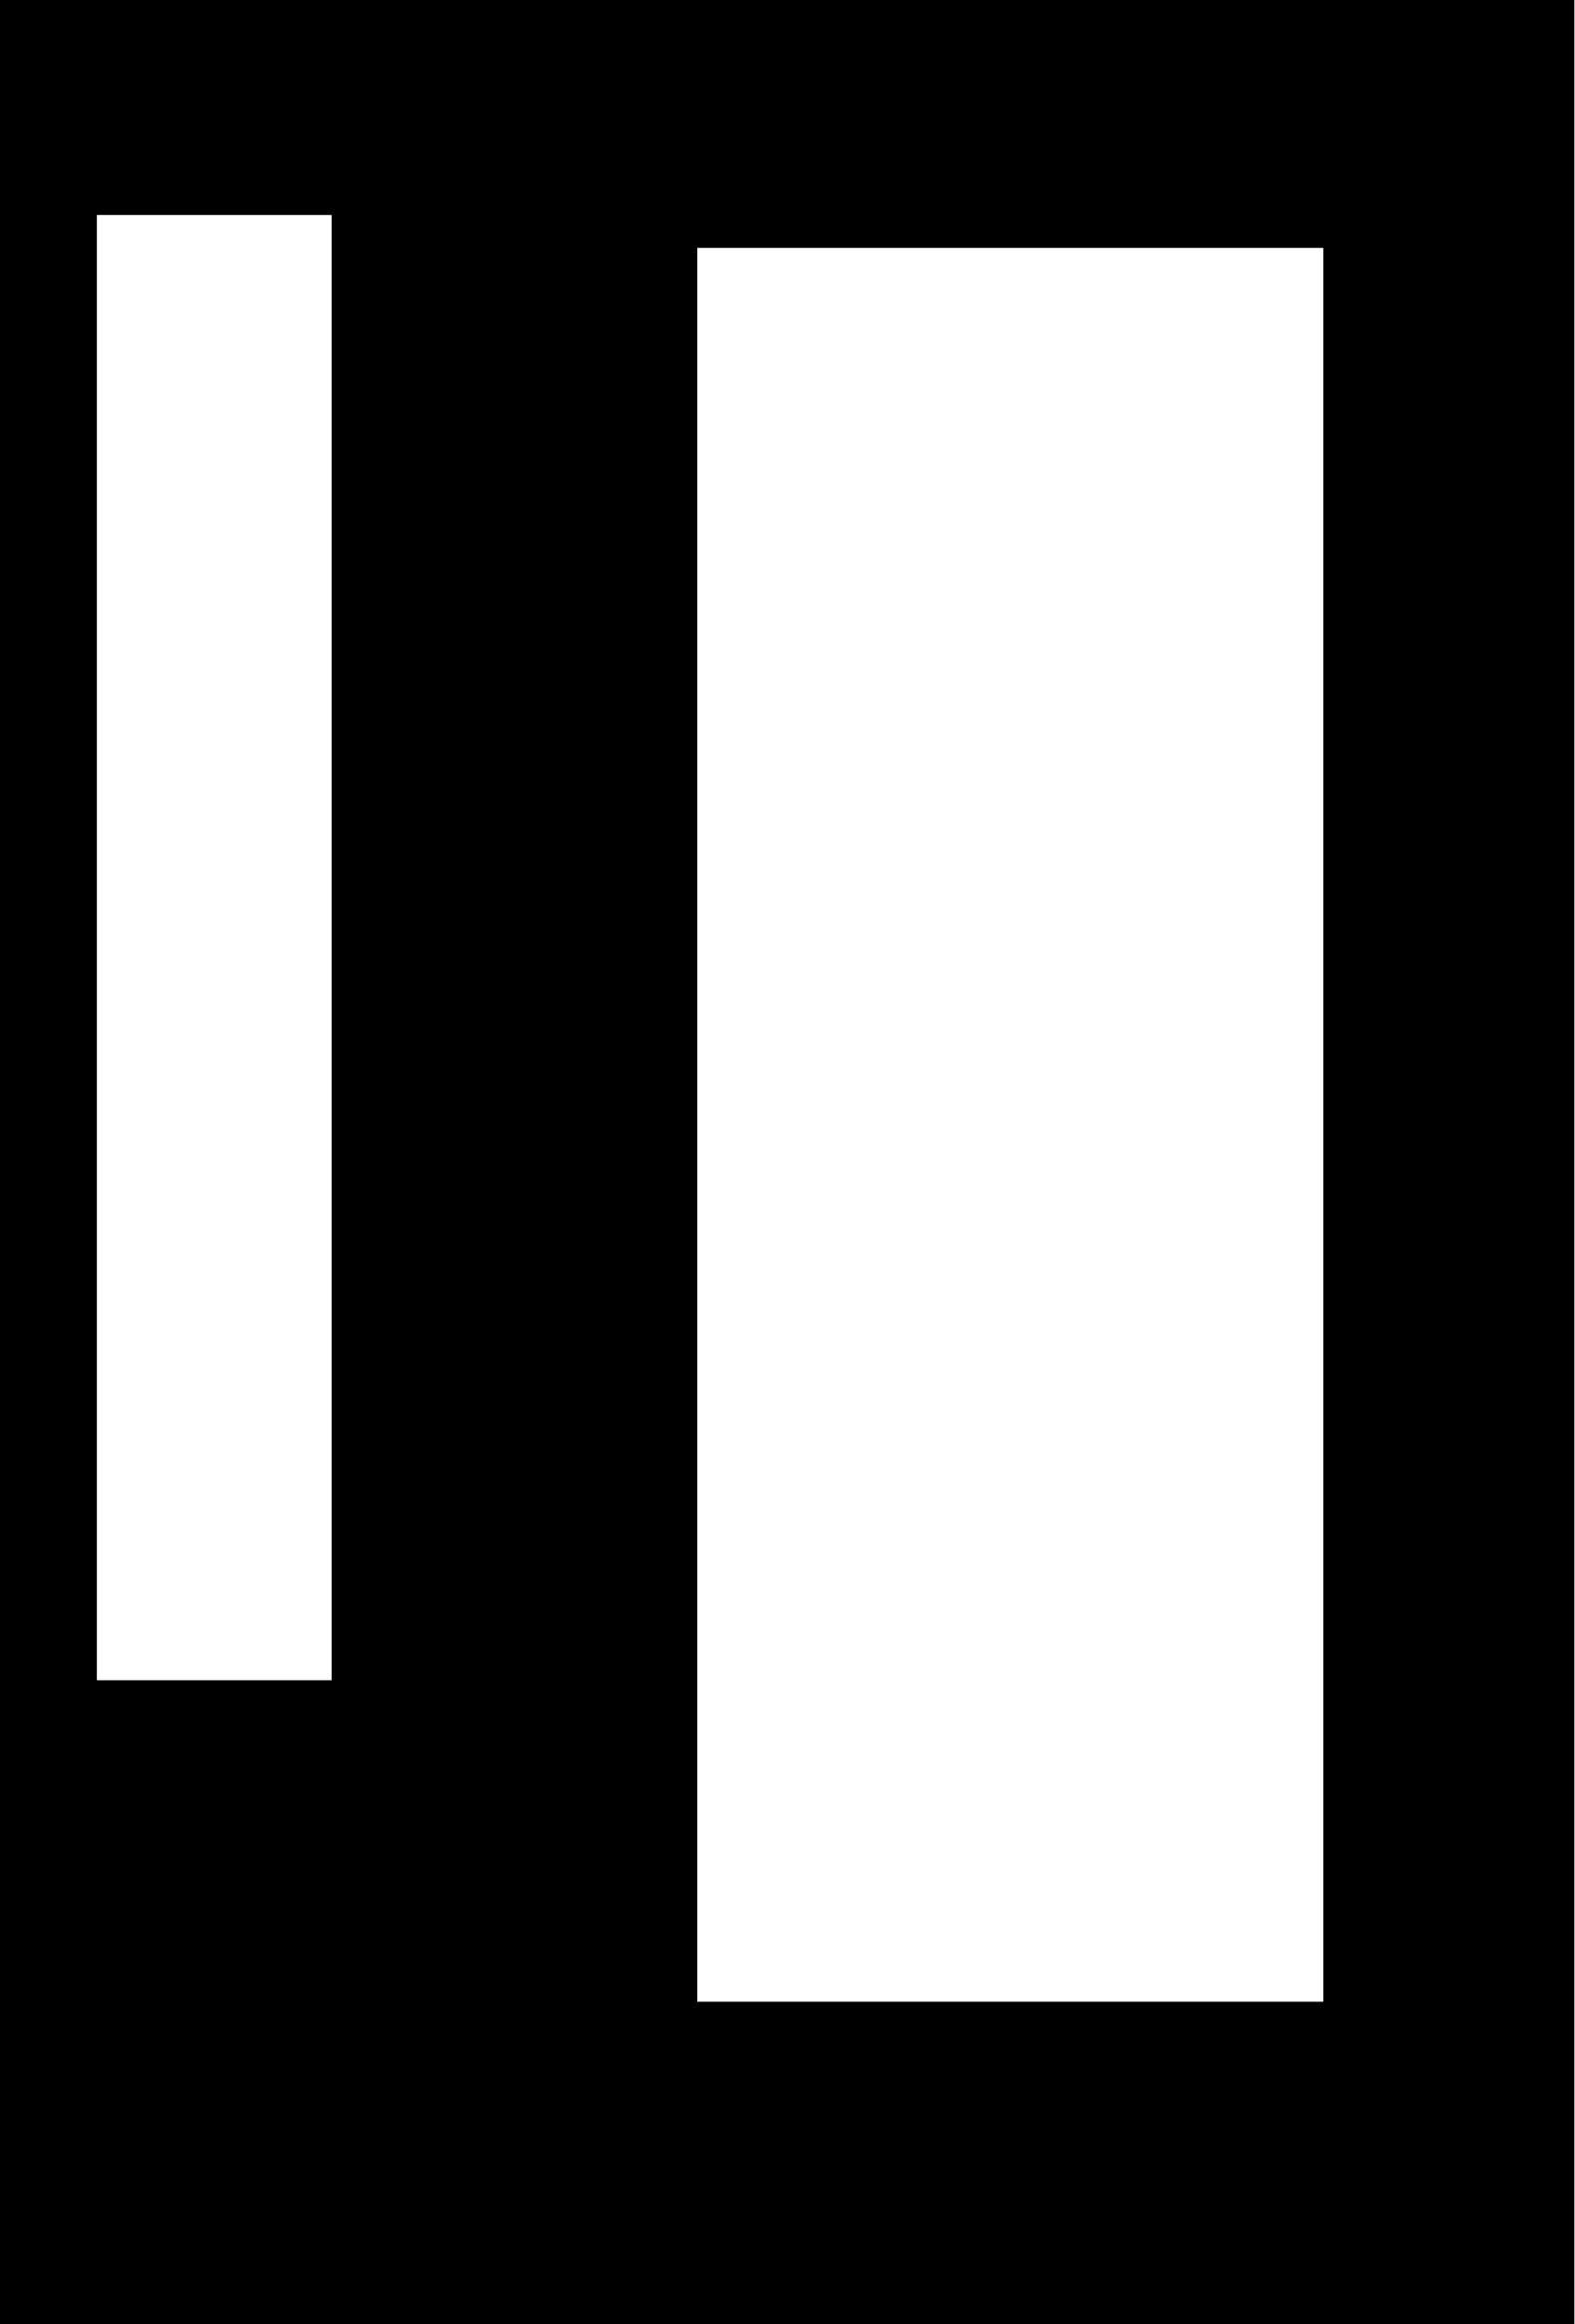
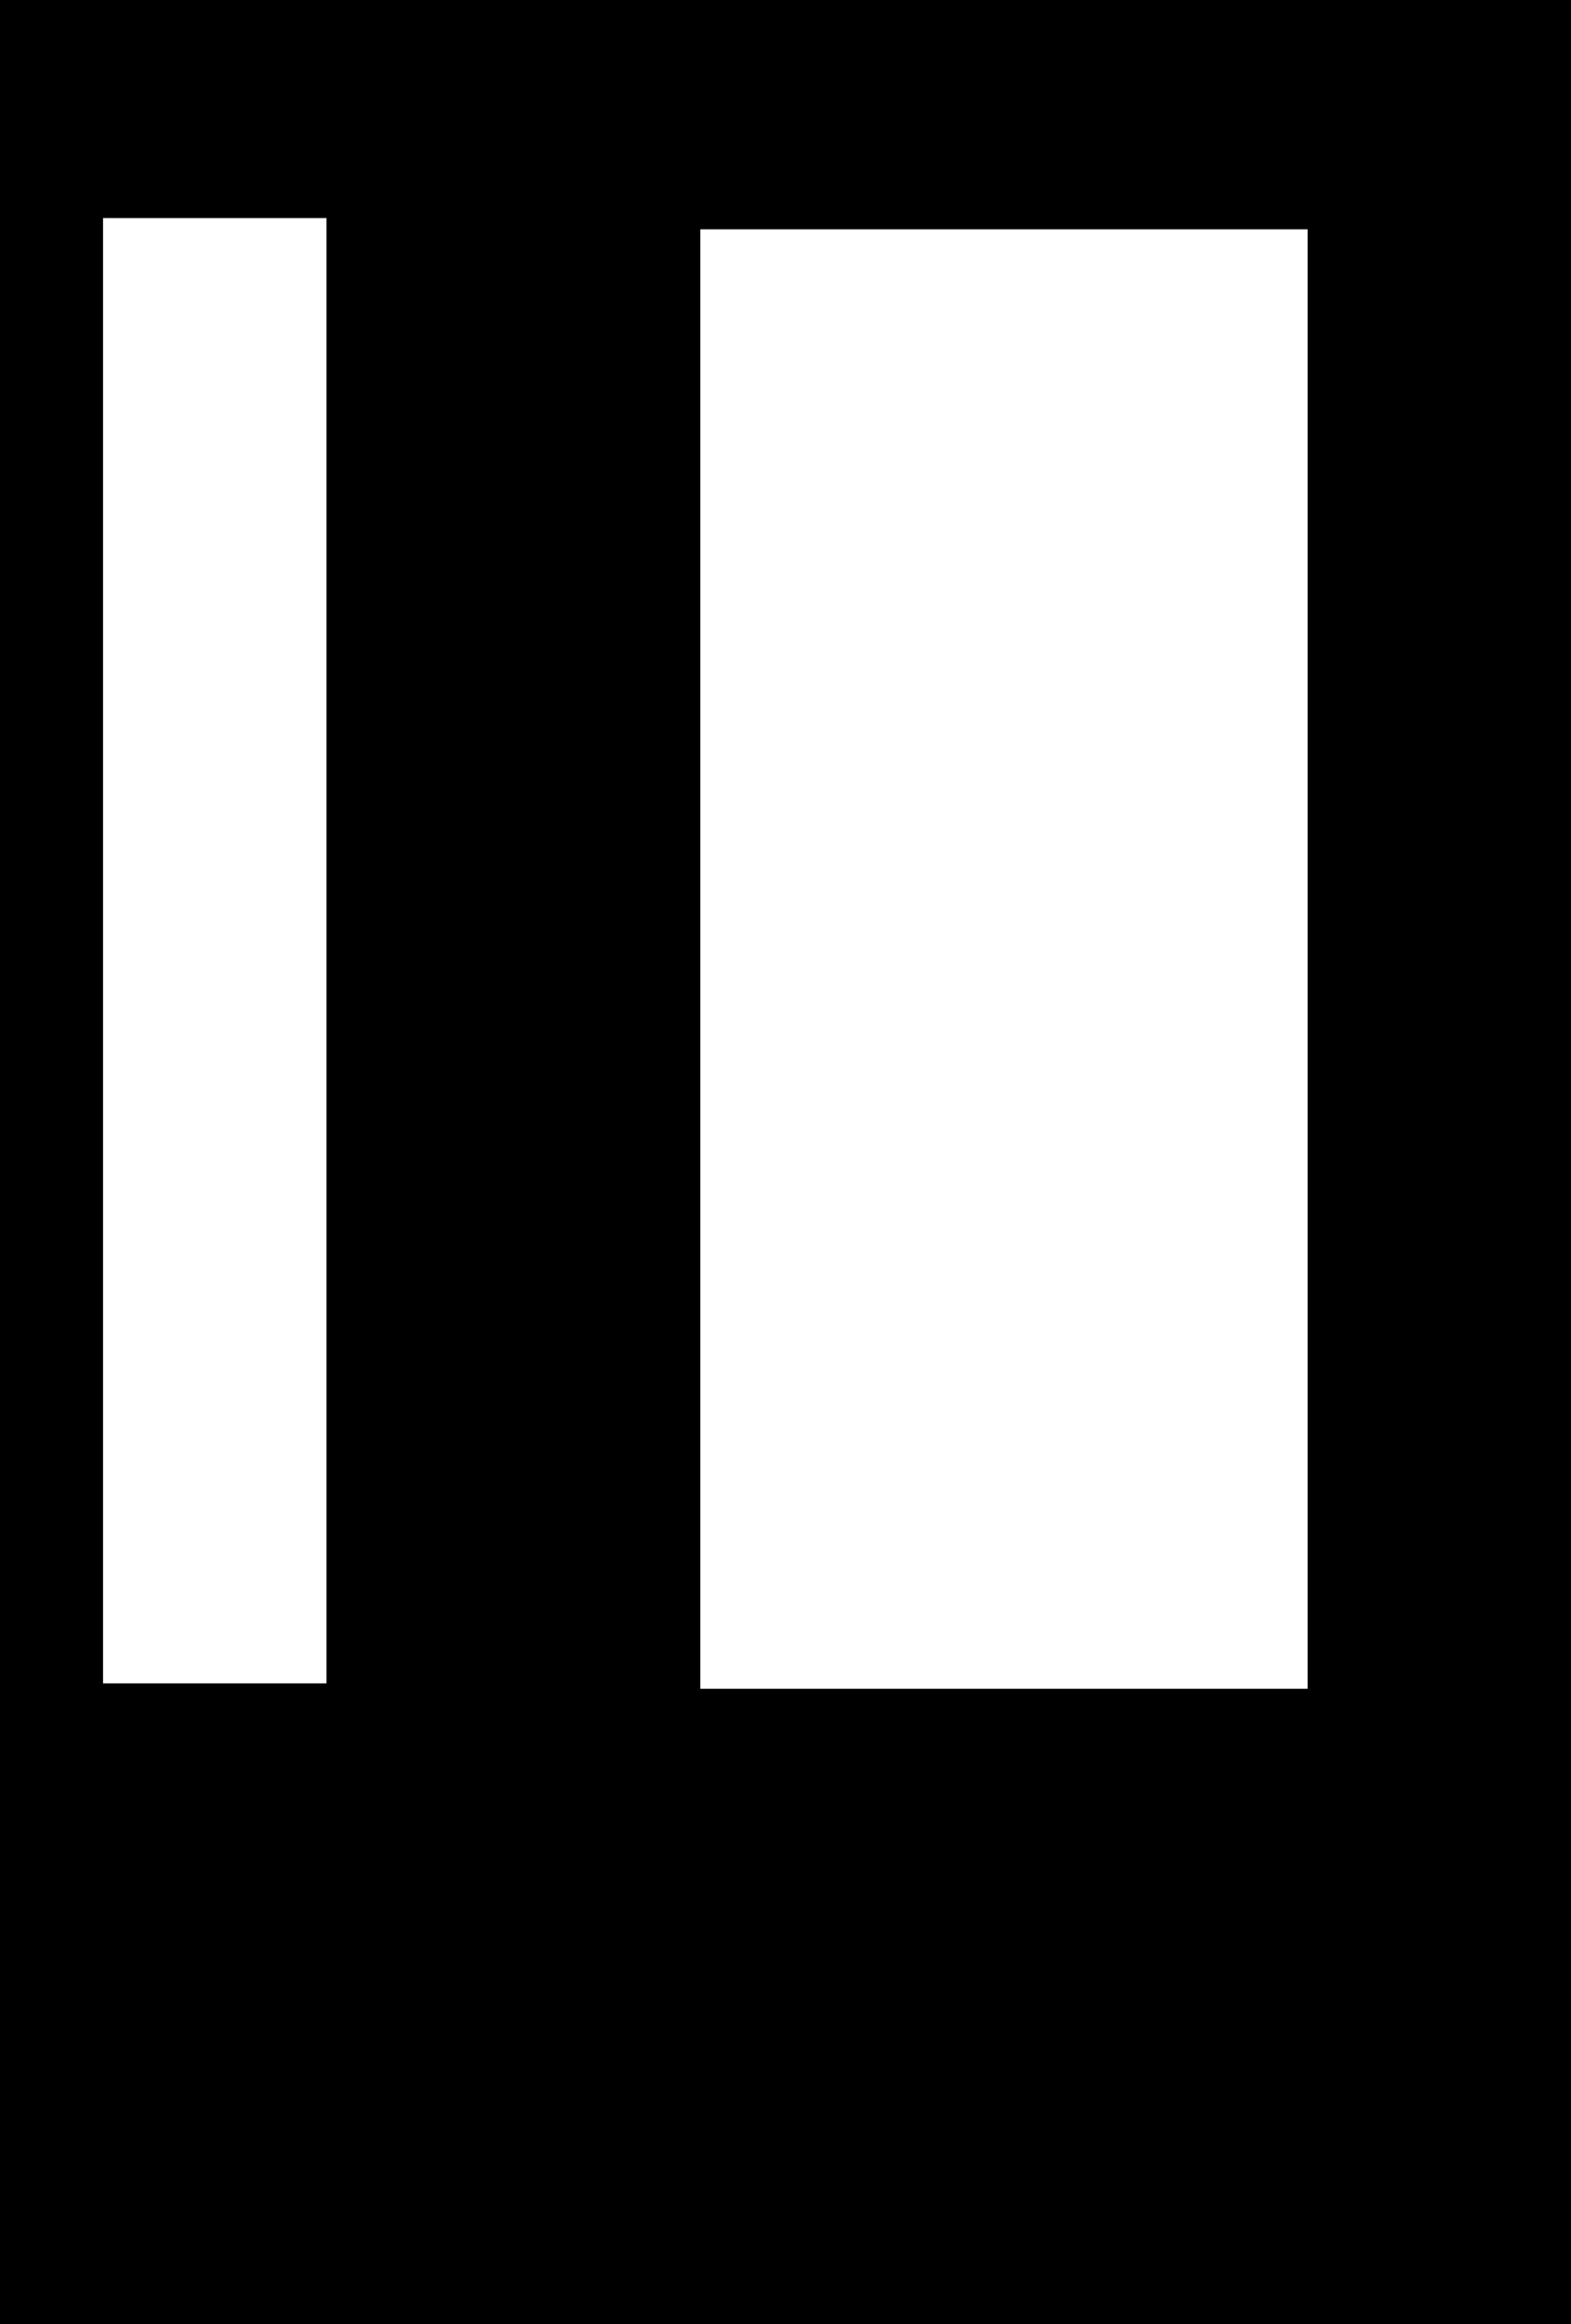
- <svg xmlns="http://www.w3.org/2000/svg" width="508" height="750" viewBox="0 0 508 750" fill="none">
-   <path fill-rule="evenodd" clip-rule="evenodd" d="M508 0H0V750H508V0ZM31.25 69.375H107V542.25H31.25V69.375ZM225 80H427V646H225V80Z" fill="currentColor" />
+ <svg xmlns="http://www.w3.org/2000/svg" width="507" height="750" viewBox="0 0 507 750" fill="none">
+   <path fill-rule="evenodd" clip-rule="evenodd" d="M507 0H0V750H507V0ZM33.25 70.375H105.375V543.25H33.25V70.375ZM226 74H422V545H226V74Z" fill="currentColor" />
</svg>
